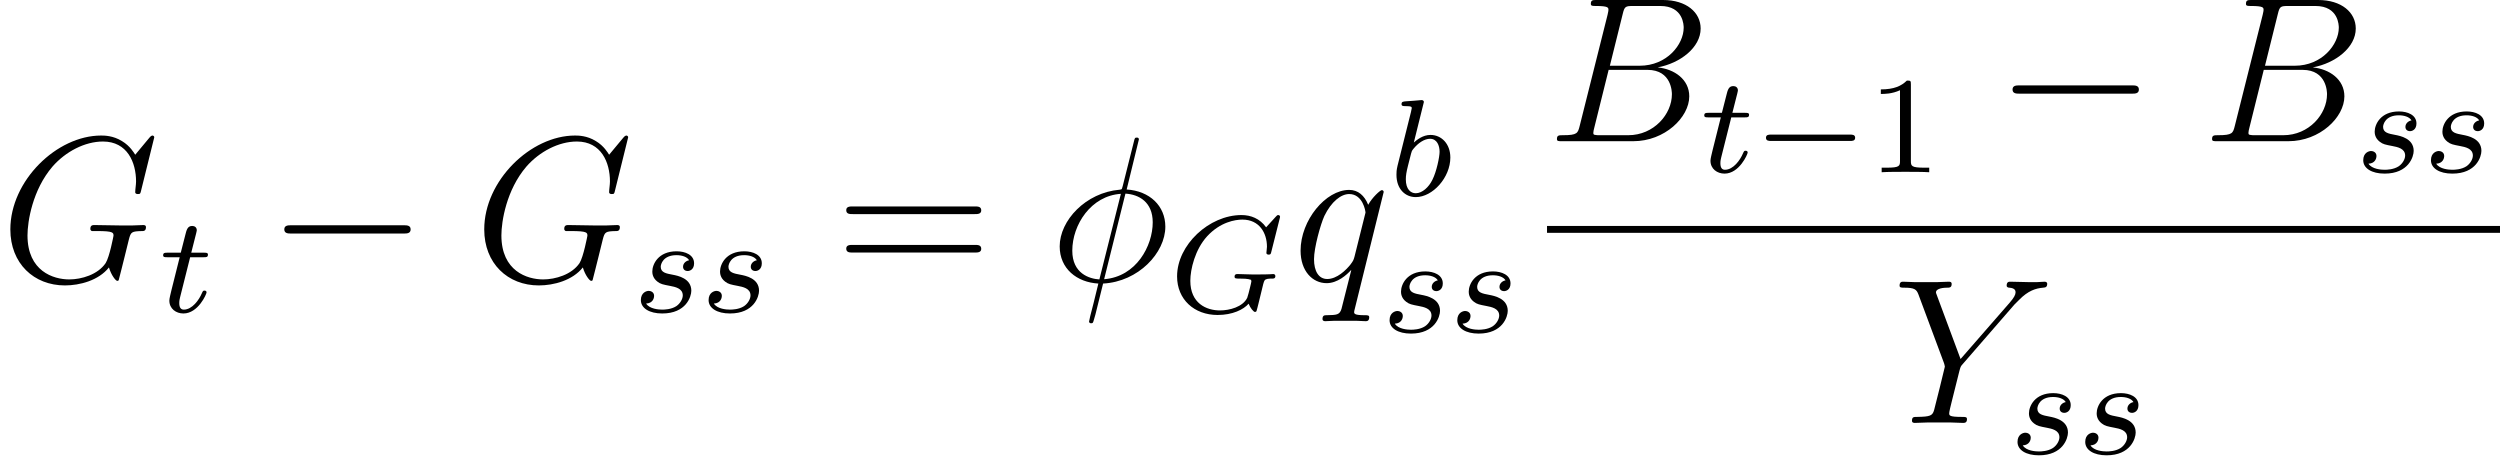
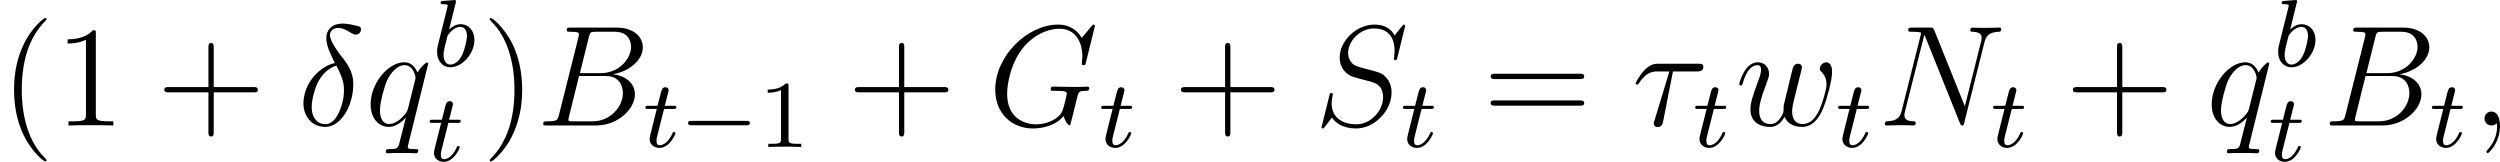
- <svg xmlns="http://www.w3.org/2000/svg" xmlns:xlink="http://www.w3.org/1999/xlink" version="1.1" width="144.557pt" height="26.327pt" viewBox="150.352 128.672 144.557 26.327">
+ <svg xmlns="http://www.w3.org/2000/svg" xmlns:xlink="http://www.w3.org/1999/xlink" version="1.1" width="208.579pt" height="13.503pt" viewBox="118.479 390.905 208.579 13.503">
  <defs>
    <path id="g20-49" d="M3.563 0V-.263H3.284C2.527-.263 2.503-.359 2.503-.654V-5.077C2.503-5.292 2.487-5.3 2.271-5.3C1.945-4.981 1.522-4.79 .765-4.79V-4.527C.98-4.527 1.411-4.527 1.873-4.742V-.654C1.873-.359 1.849-.263 1.092-.263H.813V0C1.14-.024 1.825-.024 2.184-.024S3.236-.024 3.563 0Z" />
-     <use id="g15-0" xlink:href="#g2-0" transform="scale(1.095891)" />
-     <path id="g21-61" d="M8.452-4.089C8.452-4.316 8.249-4.316 8.07-4.316H1.028C.861-4.316 .646-4.316 .646-4.101C.646-3.873 .849-3.873 1.028-3.873H8.07C8.237-3.873 8.452-3.873 8.452-4.089ZM8.452-1.865C8.452-2.092 8.249-2.092 8.07-2.092H1.028C.861-2.092 .646-2.092 .646-1.877C.646-1.65 .849-1.65 1.028-1.65H8.07C8.237-1.65 8.452-1.65 8.452-1.865Z" />
+     <path id="g17-98" d="M3.507-2.208C3.507-2.997 2.997-3.515 2.359-3.515C1.913-3.515 1.57-3.228 1.395-3.076L1.945-5.292C1.953-5.308 1.977-5.42 1.977-5.42C1.977-5.46 1.945-5.531 1.849-5.531C1.817-5.531 1.57-5.507 1.387-5.491L.94-5.46C.765-5.444 .685-5.436 .685-5.292C.685-5.181 .797-5.181 .893-5.181C1.275-5.181 1.275-5.133 1.275-5.061C1.275-5.013 1.196-4.694 1.148-4.511L.454-1.737C.391-1.467 .391-1.347 .391-1.211C.391-.391 .893 .08 1.506 .08C2.487 .08 3.507-1.052 3.507-2.208ZM2.885-2.542C2.885-2.248 2.71-1.395 2.471-.925C2.264-.494 1.881-.143 1.506-.143C1.219-.143 .933-.367 .933-.948C.933-1.164 .964-1.363 1.06-1.745L1.235-2.431C1.275-2.574 1.275-2.59 1.371-2.71C1.642-3.045 2-3.292 2.335-3.292C2.734-3.292 2.885-2.901 2.885-2.542Z" />
+     <path id="g17-116" d="M2.71-1.14C2.71-1.227 2.638-1.243 2.59-1.243C2.503-1.243 2.495-1.211 2.439-1.092C2.279-.709 1.881-.143 1.395-.143C1.227-.143 1.132-.255 1.132-.518C1.132-.669 1.156-.757 1.18-.861L1.761-3.172H2.542C2.694-3.172 2.79-3.172 2.79-3.324C2.79-3.435 2.686-3.435 2.55-3.435H1.825L2.112-4.567C2.144-4.686 2.144-4.734 2.144-4.734C2.144-4.902 2.016-4.981 1.881-4.981C1.61-4.981 1.554-4.766 1.467-4.407L1.219-3.435H.454C.303-3.435 .199-3.435 .199-3.284C.199-3.172 .303-3.172 .438-3.172H1.156L.677-1.259C.63-1.06 .558-.781 .558-.669C.558-.191 .948 .08 1.371 .08C2.224 .08 2.71-1.044 2.71-1.14Z" />
    <path id="g14-0" d="M5.866-1.993C5.866-2.176 5.691-2.176 5.579-2.176H.996C.885-2.176 .709-2.176 .709-1.993S.885-1.809 .996-1.809H5.579C5.691-1.809 5.866-1.809 5.866-1.993Z" />
-     <path id="g2-0" d="M7.571-2.727C7.571-2.945 7.364-2.945 7.211-2.945H1.265C1.113-2.945 .905-2.945 .905-2.727S1.113-2.509 1.265-2.509H7.211C7.364-2.509 7.571-2.509 7.571-2.727Z" />
-     <path id="g17-71" d="M6.105-2.08C6.105-2.16 6.049-2.2 5.986-2.2C5.93-2.2 5.834-2.176 5.061-2.176C4.862-2.176 4.591-2.176 4.471-2.184S4.033-2.2 3.913-2.2C3.866-2.2 3.746-2.2 3.746-2.048C3.746-1.937 3.834-1.937 4.041-1.937C4.208-1.937 4.511-1.937 4.702-1.865C4.71-1.849 4.718-1.801 4.718-1.769C4.718-1.73 4.67-1.554 4.647-1.451C4.599-1.243 4.511-.909 4.479-.829C4.224-.295 3.451-.096 2.901-.096C2.112-.096 1.188-.51 1.188-1.809C1.188-2.471 1.459-3.618 2.16-4.384C2.925-5.212 3.786-5.348 4.2-5.348C5.173-5.348 5.619-4.583 5.619-3.778C5.619-3.666 5.587-3.523 5.587-3.427C5.587-3.324 5.691-3.324 5.723-3.324C5.826-3.324 5.842-3.355 5.874-3.499L6.352-5.396C6.36-5.428 6.376-5.475 6.376-5.515C6.376-5.571 6.328-5.611 6.272-5.611S6.193-5.587 6.129-5.515L5.571-4.902C5.204-5.412 4.686-5.611 4.144-5.611C2.279-5.611 .422-3.889 .422-2.064C.422-.733 1.411 .167 2.766 .167C3.626 .167 4.264-.143 4.559-.486C4.655-.231 4.846-.008 4.926-.008C4.957-.008 4.997-.024 5.013-.056C5.061-.191 5.252-1.004 5.308-1.227C5.38-1.546 5.436-1.769 5.483-1.833C5.555-1.929 5.707-1.937 5.946-1.937C5.986-1.937 6.105-1.937 6.105-2.08Z" />
-     <path id="g17-98" d="M3.507-2.208C3.507-2.997 2.997-3.515 2.359-3.515C1.913-3.515 1.57-3.228 1.395-3.076L1.945-5.292C1.953-5.308 1.977-5.42 1.977-5.42C1.977-5.46 1.945-5.531 1.849-5.531C1.817-5.531 1.57-5.507 1.387-5.491L.94-5.46C.765-5.444 .685-5.436 .685-5.292C.685-5.181 .797-5.181 .893-5.181C1.275-5.181 1.275-5.133 1.275-5.061C1.275-5.013 1.196-4.694 1.148-4.511L.454-1.737C.391-1.467 .391-1.347 .391-1.211C.391-.391 .893 .08 1.506 .08C2.487 .08 3.507-1.052 3.507-2.208ZM2.885-2.542C2.885-2.248 2.71-1.395 2.471-.925C2.264-.494 1.881-.143 1.506-.143C1.219-.143 .933-.367 .933-.948C.933-1.164 .964-1.363 1.06-1.745L1.235-2.431C1.275-2.574 1.275-2.59 1.371-2.71C1.642-3.045 2-3.292 2.335-3.292C2.734-3.292 2.885-2.901 2.885-2.542Z" />
-     <path id="g17-115" d="M3.339-1.235C3.339-1.953 2.558-2.104 2.264-2.16C1.881-2.232 1.57-2.287 1.57-2.622C1.57-2.766 1.706-3.292 2.479-3.292C2.782-3.292 3.092-3.204 3.212-2.997C3.029-2.965 2.861-2.821 2.861-2.622C2.861-2.479 2.957-2.375 3.132-2.375C3.252-2.375 3.499-2.463 3.499-2.821C3.499-3.316 2.981-3.515 2.487-3.515C1.419-3.515 1.084-2.758 1.084-2.351C1.084-2.271 1.084-1.985 1.379-1.761C1.562-1.618 1.698-1.594 2.112-1.514C2.391-1.459 2.845-1.379 2.845-.964C2.845-.757 2.694-.494 2.471-.343C2.176-.151 1.785-.143 1.658-.143C1.467-.143 .925-.175 .725-.494C1.132-.51 1.188-.837 1.188-.933C1.188-1.172 .972-1.227 .877-1.227C.749-1.227 .422-1.132 .422-.693C.422-.223 .917 .08 1.658 .08C3.045 .08 3.339-.901 3.339-1.235Z" />
-     <path id="g17-116" d="M2.71-1.14C2.71-1.227 2.638-1.243 2.59-1.243C2.503-1.243 2.495-1.211 2.439-1.092C2.279-.709 1.881-.143 1.395-.143C1.227-.143 1.132-.255 1.132-.518C1.132-.669 1.156-.757 1.18-.861L1.761-3.172H2.542C2.694-3.172 2.79-3.172 2.79-3.324C2.79-3.435 2.686-3.435 2.55-3.435H1.825L2.112-4.567C2.144-4.686 2.144-4.734 2.144-4.734C2.144-4.902 2.016-4.981 1.881-4.981C1.61-4.981 1.554-4.766 1.467-4.407L1.219-3.435H.454C.303-3.435 .199-3.435 .199-3.284C.199-3.172 .303-3.172 .438-3.172H1.156L.677-1.259C.63-1.06 .558-.781 .558-.669C.558-.191 .948 .08 1.371 .08C2.224 .08 2.71-1.044 2.71-1.14Z" />
-     <path id="g18-30" d="M6.671-3.144C6.671-4.352 5.762-5.212 4.435-5.296L5.141-8.189C5.141-8.297 5.057-8.297 5.021-8.297C4.914-8.297 4.902-8.273 4.854-8.07L4.208-5.499C4.172-5.344 4.148-5.32 4.148-5.32C4.136-5.296 4.029-5.284 4.029-5.284C2.068-5.117 .562-3.503 .562-2.008C.562-.717 1.554 .072 2.798 .143L2.523 1.267C2.355 1.901 2.26 2.295 2.26 2.343C2.26 2.343 2.26 2.439 2.379 2.439C2.415 2.439 2.463 2.439 2.487 2.391C2.511 2.367 2.582 2.08 2.63 1.925L3.072 .143C5.117 .036 6.671-1.638 6.671-3.144ZM5.942-3.395C5.942-2.044 4.997-.251 3.132-.108L4.364-5.057C5.153-5.009 5.942-4.567 5.942-3.395ZM4.101-5.045L2.857-.096C2.271-.132 1.291-.442 1.291-1.757C1.291-3.264 2.379-4.937 4.101-5.045Z" />
+     <path id="g18-14" d="M4.483-2.176C4.591-2.582 4.651-3.001 4.651-3.395C4.651-3.575 4.639-3.754 4.615-3.933C4.519-4.495 4.268-4.973 3.945-5.404C3.419-6.073 2.702-7.006 2.702-7.568C2.702-7.651 2.726-7.723 2.762-7.783C2.821-7.902 2.905-7.998 3.025-8.058S3.276-8.141 3.395-8.141C3.933-8.13 4.292-7.771 4.746-7.592C4.782-7.58 4.818-7.58 4.866-7.58C5.009-7.58 5.177-7.663 5.248-7.819C5.284-7.878 5.308-7.95 5.308-7.998C5.308-8.141 5.212-8.261 5.081-8.285C4.663-8.381 4.196-8.5 3.766-8.5C3.646-8.5 3.527-8.488 3.419-8.464C3.252-8.44 3.072-8.393 2.917-8.285C2.762-8.189 2.63-8.046 2.546-7.89C2.451-7.711 2.403-7.496 2.403-7.281C2.403-6.635 2.774-5.882 3.12-5.212C2.63-5.105 2.152-4.842 1.745-4.483C1.16-3.969 .753-3.288 .586-2.594C.526-2.343 .49-2.092 .49-1.853C.49-1.423 .598-1.016 .813-.681C1.124-.191 1.65 .12 2.319 .12C3.359 .12 4.196-1.016 4.483-2.176ZM3.754-1.949C3.527-1.064 3.084-.108 2.319-.108C1.841-.108 1.482-.395 1.315-.801C1.219-1.016 1.184-1.267 1.184-1.518C1.184-1.853 1.243-2.2 1.327-2.546C1.482-3.168 1.722-3.802 2.2-4.328C2.499-4.639 2.857-4.89 3.24-4.985L3.276-4.926C3.503-4.483 3.718-4.029 3.826-3.527C3.862-3.335 3.873-3.132 3.873-2.929C3.873-2.606 3.838-2.271 3.754-1.949Z" />
+     <path id="g18-28" d="M5.966-4.89C5.966-5.153 5.738-5.153 5.523-5.153H2.236C1.961-5.153 1.554-5.153 1.004-4.567C.693-4.22 .311-3.587 .311-3.515S.371-3.419 .442-3.419C.526-3.419 .538-3.455 .598-3.527C1.219-4.507 1.841-4.507 2.14-4.507H3.132L1.889-.406C1.829-.227 1.829-.203 1.829-.167C1.829-.036 1.913 .132 2.152 .132C2.523 .132 2.582-.191 2.618-.371L3.431-4.507H5.416C5.571-4.507 5.966-4.507 5.966-4.89Z" />
+     <path id="g18-59" d="M2.331 .048C2.331-.646 2.104-1.16 1.614-1.16C1.231-1.16 1.04-.849 1.04-.586S1.219 0 1.626 0C1.781 0 1.913-.048 2.02-.155C2.044-.179 2.068-.179 2.068-.179S2.092-.012 2.092 .048C2.092 .442 2.02 1.219 1.327 1.997C1.196 2.14 1.196 2.188 1.196 2.188C1.196 2.248 1.255 2.307 1.315 2.307C1.411 2.307 2.331 1.423 2.331 .048Z" />
    <path id="g18-66" d="M7.902-6.563C7.902-5.595 6.934-4.364 5.356-4.364H3.634L4.376-7.352C4.483-7.795 4.531-7.819 4.997-7.819H6.551C7.902-7.819 7.902-6.671 7.902-6.563ZM8.225-2.594C8.225-3.575 7.364-4.172 6.396-4.268C7.699-4.507 8.883-5.416 8.883-6.516C8.883-7.448 8.058-8.165 6.707-8.165H2.869C2.642-8.165 2.534-8.165 2.534-7.938C2.534-7.819 2.642-7.819 2.821-7.819C3.551-7.819 3.551-7.723 3.551-7.592C3.551-7.592 3.551-7.496 3.503-7.317L1.889-.885C1.781-.466 1.757-.347 .921-.347C.693-.347 .574-.347 .574-.132C.574 0 .646 0 .885 0H4.985C6.814 0 8.225-1.387 8.225-2.594ZM7.221-2.714C7.221-1.566 6.181-.347 4.698-.347H3.084C2.917-.347 2.893-.347 2.821-.359C2.69-.371 2.678-.395 2.678-.49C2.678-.574 2.702-.646 2.726-.753L3.563-4.125H5.81C7.221-4.125 7.221-2.809 7.221-2.714Z" />
    <path id="g18-71" d="M8.44-3.12C8.44-3.24 8.321-3.24 8.285-3.24C8.082-3.24 7.855-3.216 7.639-3.216H6.994L5.475-3.24C5.368-3.24 5.224-3.24 5.224-3.025C5.224-2.905 5.32-2.893 5.32-2.893H5.619C6.563-2.893 6.563-2.798 6.563-2.618C6.563-2.618 6.336-1.399 6.109-1.04C5.655-.371 4.71-.096 4.005-.096C3.084-.096 1.59-.574 1.59-2.642C1.59-3.443 1.877-5.272 3.037-6.623C3.79-7.484 4.902-8.07 5.954-8.07C7.364-8.07 7.867-6.862 7.867-5.762C7.867-5.571 7.819-5.308 7.819-5.141C7.819-5.033 7.938-5.033 7.974-5.033C8.106-5.033 8.118-5.045 8.165-5.26L8.919-8.309C8.919-8.416 8.811-8.416 8.811-8.416S8.739-8.416 8.644-8.297L7.819-7.305C7.759-7.4 7.52-7.819 7.054-8.094C6.539-8.416 6.025-8.416 5.846-8.416C3.288-8.416 .598-5.81 .598-2.989C.598-1.016 1.961 .251 3.754 .251C4.615 .251 5.703-.036 6.3-.789C6.432-.335 6.695-.012 6.779-.012C6.838-.012 6.862-.048 6.862-.048C6.874-.072 6.97-.49 7.03-.705L7.221-1.47L7.448-2.391C7.568-2.845 7.592-2.881 8.249-2.893C8.297-2.893 8.44-2.893 8.44-3.12Z" />
-     <path id="g18-89" d="M8.931-8.046C8.931-8.165 8.787-8.165 8.787-8.165C8.644-8.165 8.488-8.141 8.345-8.141H7.855C7.508-8.141 7.137-8.165 6.802-8.165C6.719-8.165 6.587-8.165 6.587-7.938C6.587-7.831 6.707-7.819 6.743-7.819C7.101-7.795 7.101-7.615 7.101-7.544C7.101-7.412 7.006-7.233 6.767-6.958L3.921-3.694L2.57-7.329C2.499-7.496 2.499-7.544 2.499-7.544C2.499-7.795 2.989-7.819 3.132-7.819S3.407-7.819 3.407-8.034C3.407-8.165 3.3-8.165 3.228-8.165C3.025-8.165 2.786-8.141 2.582-8.141H1.255C1.04-8.141 .813-8.165 .61-8.165C.526-8.165 .395-8.165 .395-7.938C.395-7.819 .502-7.819 .681-7.819C1.267-7.819 1.375-7.711 1.482-7.436L2.965-3.455C2.977-3.419 3.013-3.288 3.013-3.252S2.427-.861 2.391-.741C2.295-.418 2.176-.359 1.411-.347C1.207-.347 1.112-.347 1.112-.12C1.112 0 1.243 0 1.279 0C1.494 0 1.745-.024 1.973-.024H3.383C3.599-.024 3.85 0 4.065 0C4.148 0 4.292 0 4.292-.215C4.292-.347 4.208-.347 4.005-.347C3.264-.347 3.264-.43 3.264-.562C3.264-.646 3.359-1.028 3.419-1.267L3.85-2.989C3.921-3.24 3.921-3.264 4.029-3.383L7.03-6.838L7.305-7.113C7.831-7.651 8.273-7.783 8.691-7.819C8.823-7.831 8.931-7.843 8.931-8.046Z" />
+     <path id="g18-78" d="M10.258-8.034C10.258-8.165 10.15-8.165 10.102-8.165L9.014-8.141H8.44C8.273-8.141 8.058-8.165 7.89-8.165C7.819-8.165 7.675-8.165 7.675-7.938C7.675-7.819 7.771-7.819 7.855-7.819C8.572-7.795 8.62-7.52 8.62-7.305C8.62-7.197 8.608-7.161 8.572-6.994L7.221-1.602L4.663-7.962C4.579-8.153 4.567-8.165 4.304-8.165H2.845C2.606-8.165 2.499-8.165 2.499-7.938C2.499-7.819 2.582-7.819 2.809-7.819C2.869-7.819 3.575-7.819 3.575-7.711C3.575-7.711 3.551-7.592 3.539-7.556L1.949-1.219C1.805-.634 1.518-.383 .729-.347C.669-.347 .55-.335 .55-.12C.55 0 .669 0 .705 0L1.793-.024H2.367C2.534-.024 2.738 0 2.905 0C2.989 0 3.12 0 3.12-.227C3.12-.335 3.001-.347 2.953-.347C2.558-.359 2.176-.43 2.176-.861C2.176-.956 2.2-1.064 2.224-1.16L3.838-7.556C3.909-7.436 3.909-7.412 3.957-7.305L6.802-.215C6.862-.072 6.886 0 6.994 0C7.113 0 7.125-.036 7.173-.239L8.847-6.91C8.978-7.424 9.17-7.783 10.078-7.819C10.114-7.819 10.258-7.831 10.258-8.034Z" />
+     <path id="g18-83" d="M6.456-2.738C6.456-3.24 6.336-3.682 5.882-4.125C5.631-4.376 5.416-4.435 4.316-4.722C3.515-4.937 3.407-4.973 3.192-5.165C2.989-5.368 2.833-5.655 2.833-6.061C2.833-7.066 3.85-8.094 4.985-8.094C6.157-8.094 6.707-7.376 6.707-6.241C6.707-5.93 6.647-5.607 6.647-5.559C6.647-5.452 6.743-5.452 6.779-5.452C6.886-5.452 6.898-5.487 6.946-5.679L7.592-8.309C7.592-8.416 7.484-8.416 7.484-8.416C7.436-8.416 7.424-8.404 7.281-8.225L6.707-7.508C6.312-8.285 5.523-8.416 5.021-8.416C3.503-8.416 2.128-7.03 2.128-5.679C2.128-4.782 2.666-4.256 3.252-4.053C3.383-4.005 4.089-3.814 4.447-3.73C5.057-3.563 5.212-3.515 5.464-3.252C5.511-3.192 5.75-2.917 5.75-2.355C5.75-1.243 4.722-.096 3.527-.096C2.546-.096 1.459-.514 1.459-1.853C1.459-2.08 1.506-2.367 1.542-2.487C1.542-2.523 1.554-2.606 1.554-2.606C1.554-2.654 1.53-2.714 1.435-2.714C1.327-2.714 1.315-2.69 1.267-2.487L.658-.036L.61 .143C.61 .251 .729 .251 .729 .251C.777 .251 .789 .239 .933 .06L1.482-.658C1.769-.227 2.391 .251 3.503 .251C5.045 .251 6.456-1.243 6.456-2.738Z" />
    <path id="g18-113" d="M4.435 2.092C4.435 1.973 4.34 1.973 4.16 1.973C3.599 1.973 3.563 1.889 3.563 1.793C3.563 1.733 3.575 1.722 3.61 1.566L5.272-5.153C5.272-5.212 5.224-5.26 5.165-5.26C5.069-5.26 4.603-4.83 4.376-4.411C4.16-4.949 3.79-5.272 3.276-5.272C1.925-5.272 .466-3.527 .466-1.757C.466-.574 1.16 .12 1.973 .12C2.606 .12 3.132-.359 3.383-.634L3.395-.622L2.941 1.172L2.833 1.602C2.726 1.961 2.546 1.961 1.985 1.973C1.853 1.973 1.733 1.973 1.733 2.2C1.733 2.283 1.805 2.319 1.889 2.319C2.056 2.319 2.271 2.295 2.439 2.295H3.658C3.838 2.295 4.041 2.319 4.22 2.319C4.292 2.319 4.435 2.319 4.435 2.092ZM3.587-1.423C3.527-1.219 3.527-1.196 3.359-.968C3.096-.634 2.57-.12 2.008-.12C1.518-.12 1.243-.562 1.243-1.267C1.243-1.925 1.614-3.264 1.841-3.766C2.248-4.603 2.809-5.033 3.276-5.033C4.065-5.033 4.22-4.053 4.22-3.957C4.22-3.957 4.184-3.79 4.172-3.766L3.587-1.423Z" />
+     <path id="g18-119" d="M7.352-1.494C7.627-2.188 8.07-3.766 8.07-4.471C8.07-5.2 7.699-5.272 7.592-5.272C7.305-5.272 7.042-4.985 7.042-4.746C7.042-4.603 7.125-4.519 7.185-4.471C7.293-4.364 7.603-4.041 7.603-3.419C7.603-3.013 7.269-1.889 7.018-1.327C6.683-.598 6.241-.12 5.619-.12C4.949-.12 4.734-.622 4.734-1.172C4.734-1.518 4.842-1.937 4.89-2.14L5.392-4.148C5.452-4.388 5.559-4.806 5.559-4.854C5.559-5.033 5.416-5.153 5.236-5.153C4.89-5.153 4.806-4.854 4.734-4.567L4.065-1.817C4.017-1.614 4.017-1.482 4.017-1.219C4.017-.933 3.634-.478 3.622-.454C3.491-.323 3.3-.12 2.929-.12C1.985-.12 1.985-1.016 1.985-1.219C1.985-1.602 2.068-2.128 2.606-3.551C2.75-3.921 2.809-4.077 2.809-4.316C2.809-4.818 2.451-5.272 1.865-5.272C.765-5.272 .323-3.539 .323-3.443C.323-3.395 .371-3.335 .454-3.335C.562-3.335 .574-3.383 .622-3.551C.921-4.603 1.387-5.033 1.829-5.033C1.949-5.033 2.14-5.021 2.14-4.639C2.14-4.579 2.14-4.328 1.937-3.802C1.375-2.307 1.255-1.817 1.255-1.363C1.255-.108 2.283 .12 2.893 .12C3.096 .12 3.634 .12 4.113-.729C4.376-.012 5.117 .12 5.571 .12C6.48 .12 7.018-.669 7.352-1.494Z" />
+     <path id="g21-40" d="M3.885 2.905C3.885 2.869 3.885 2.845 3.682 2.642C2.487 1.435 1.817-.538 1.817-2.977C1.817-5.296 2.379-7.293 3.766-8.703C3.885-8.811 3.885-8.835 3.885-8.871C3.885-8.942 3.826-8.966 3.778-8.966C3.622-8.966 2.642-8.106 2.056-6.934C1.447-5.727 1.172-4.447 1.172-2.977C1.172-1.913 1.339-.49 1.961 .789C2.666 2.224 3.646 3.001 3.778 3.001C3.826 3.001 3.885 2.977 3.885 2.905Z" />
+     <path id="g21-41" d="M3.371-2.977C3.371-3.885 3.252-5.368 2.582-6.755C1.877-8.189 .897-8.966 .765-8.966C.717-8.966 .658-8.942 .658-8.871C.658-8.835 .658-8.811 .861-8.608C2.056-7.4 2.726-5.428 2.726-2.989C2.726-.669 2.164 1.327 .777 2.738C.658 2.845 .658 2.869 .658 2.905C.658 2.977 .717 3.001 .765 3.001C.921 3.001 1.901 2.14 2.487 .968C3.096-.251 3.371-1.542 3.371-2.977Z" />
+     <path id="g21-43" d="M8.452-2.977C8.452-3.204 8.249-3.204 8.07-3.204H4.77V-6.504C4.77-6.671 4.77-6.886 4.555-6.886C4.328-6.886 4.328-6.683 4.328-6.504V-3.204H1.028C.861-3.204 .646-3.204 .646-2.989C.646-2.762 .849-2.762 1.028-2.762H4.328V.538C4.328 .705 4.328 .921 4.543 .921C4.77 .921 4.77 .717 4.77 .538V-2.762H8.07C8.237-2.762 8.452-2.762 8.452-2.977Z" />
+     <path id="g21-49" d="M4.902 0V-.347H4.531C3.479-.347 3.443-.49 3.443-.921V-7.663C3.443-7.938 3.443-7.95 3.204-7.95C2.917-7.627 2.319-7.185 1.088-7.185V-6.838C1.363-6.838 1.961-6.838 2.618-7.149V-.921C2.618-.49 2.582-.347 1.53-.347H1.16V0C1.482-.024 2.642-.024 3.037-.024S4.579-.024 4.902 0Z" />
+     <path id="g21-61" d="M8.452-4.089C8.452-4.316 8.249-4.316 8.07-4.316H1.028C.861-4.316 .646-4.316 .646-4.101C.646-3.873 .849-3.873 1.028-3.873H8.07C8.237-3.873 8.452-3.873 8.452-4.089ZM8.452-1.865C8.452-2.092 8.249-2.092 8.07-2.092H1.028C.861-2.092 .646-2.092 .646-1.877C.646-1.65 .849-1.65 1.028-1.65H8.07C8.237-1.65 8.452-1.65 8.452-1.865Z" />
  </defs>
  <g id="page1">
-     <use x="150.352" y="144.925" xlink:href="#g18-71" />
-     <use x="159.586" y="146.718" xlink:href="#g17-116" />
-     <use x="165.799" y="144.925" xlink:href="#g15-0" />
-     <use x="177.754" y="144.925" xlink:href="#g18-71" />
-     <use x="186.987" y="146.718" xlink:href="#g17-115" />
-     <use x="190.903" y="146.718" xlink:href="#g17-115" />
-     <use x="198.638" y="144.925" xlink:href="#g21-61" />
-     <use x="211.064" y="144.925" xlink:href="#g18-30" />
-     <use x="217.992" y="146.718" xlink:href="#g17-71" />
-     <use x="225.089" y="144.925" xlink:href="#g18-113" />
-     <use x="230.708" y="139.989" xlink:href="#g17-98" />
-     <use x="230.279" y="147.881" xlink:href="#g17-115" />
-     <use x="234.195" y="147.881" xlink:href="#g17-115" />
-     <use x="239.805" y="136.837" xlink:href="#g18-66" />
-     <use x="248.698" y="138.631" xlink:href="#g17-116" />
-     <use x="251.756" y="138.631" xlink:href="#g14-0" />
-     <use x="258.342" y="138.631" xlink:href="#g20-49" />
-     <use x="265.731" y="136.837" xlink:href="#g15-0" />
-     <use x="277.686" y="136.837" xlink:href="#g18-66" />
-     <use x="286.579" y="138.631" xlink:href="#g17-115" />
-     <use x="290.495" y="138.631" xlink:href="#g17-115" />
-     <rect x="239.805" y="141.737" height=".398" width="55.104" />
-     <use x="259.796" y="153.126" xlink:href="#g18-89" />
-     <use x="266.588" y="154.919" xlink:href="#g17-115" />
-     <use x="270.504" y="154.919" xlink:href="#g17-115" />
+     <use x="118.479" y="401.373" xlink:href="#g21-40" />
+     <use x="123.031" y="401.373" xlink:href="#g21-49" />
+     <use x="131.541" y="401.373" xlink:href="#g21-43" />
+     <use x="143.302" y="401.373" xlink:href="#g18-14" />
+     <use x="148.935" y="401.373" xlink:href="#g18-113" />
+     <use x="154.554" y="396.437" xlink:href="#g17-98" />
+     <use x="154.126" y="404.328" xlink:href="#g17-116" />
+     <use x="158.675" y="401.373" xlink:href="#g21-41" />
+     <use x="163.227" y="401.373" xlink:href="#g18-66" />
+     <use x="172.12" y="403.166" xlink:href="#g17-116" />
+     <use x="175.178" y="403.166" xlink:href="#g14-0" />
+     <use x="181.765" y="403.166" xlink:href="#g20-49" />
+     <use x="189.154" y="401.373" xlink:href="#g21-43" />
+     <use x="200.915" y="401.373" xlink:href="#g18-71" />
+     <use x="210.149" y="403.166" xlink:href="#g17-116" />
+     <use x="216.362" y="401.373" xlink:href="#g21-43" />
+     <use x="228.123" y="401.373" xlink:href="#g18-83" />
+     <use x="235.323" y="403.166" xlink:href="#g17-116" />
+     <use x="242.2" y="401.373" xlink:href="#g21-61" />
+     <use x="254.625" y="401.373" xlink:href="#g18-28" />
+     <use x="259.709" y="403.166" xlink:href="#g17-116" />
+     <use x="263.265" y="401.373" xlink:href="#g18-119" />
+     <use x="271.633" y="403.166" xlink:href="#g17-116" />
+     <use x="275.189" y="401.373" xlink:href="#g18-78" />
+     <use x="284.563" y="403.166" xlink:href="#g17-116" />
+     <use x="290.776" y="401.373" xlink:href="#g21-43" />
+     <use x="302.537" y="401.373" xlink:href="#g18-113" />
+     <use x="308.156" y="396.437" xlink:href="#g17-98" />
+     <use x="307.728" y="404.328" xlink:href="#g17-116" />
+     <use x="312.277" y="401.373" xlink:href="#g18-66" />
+     <use x="321.17" y="403.166" xlink:href="#g17-116" />
+     <use x="324.726" y="401.373" xlink:href="#g18-59" />
  </g>
</svg>
